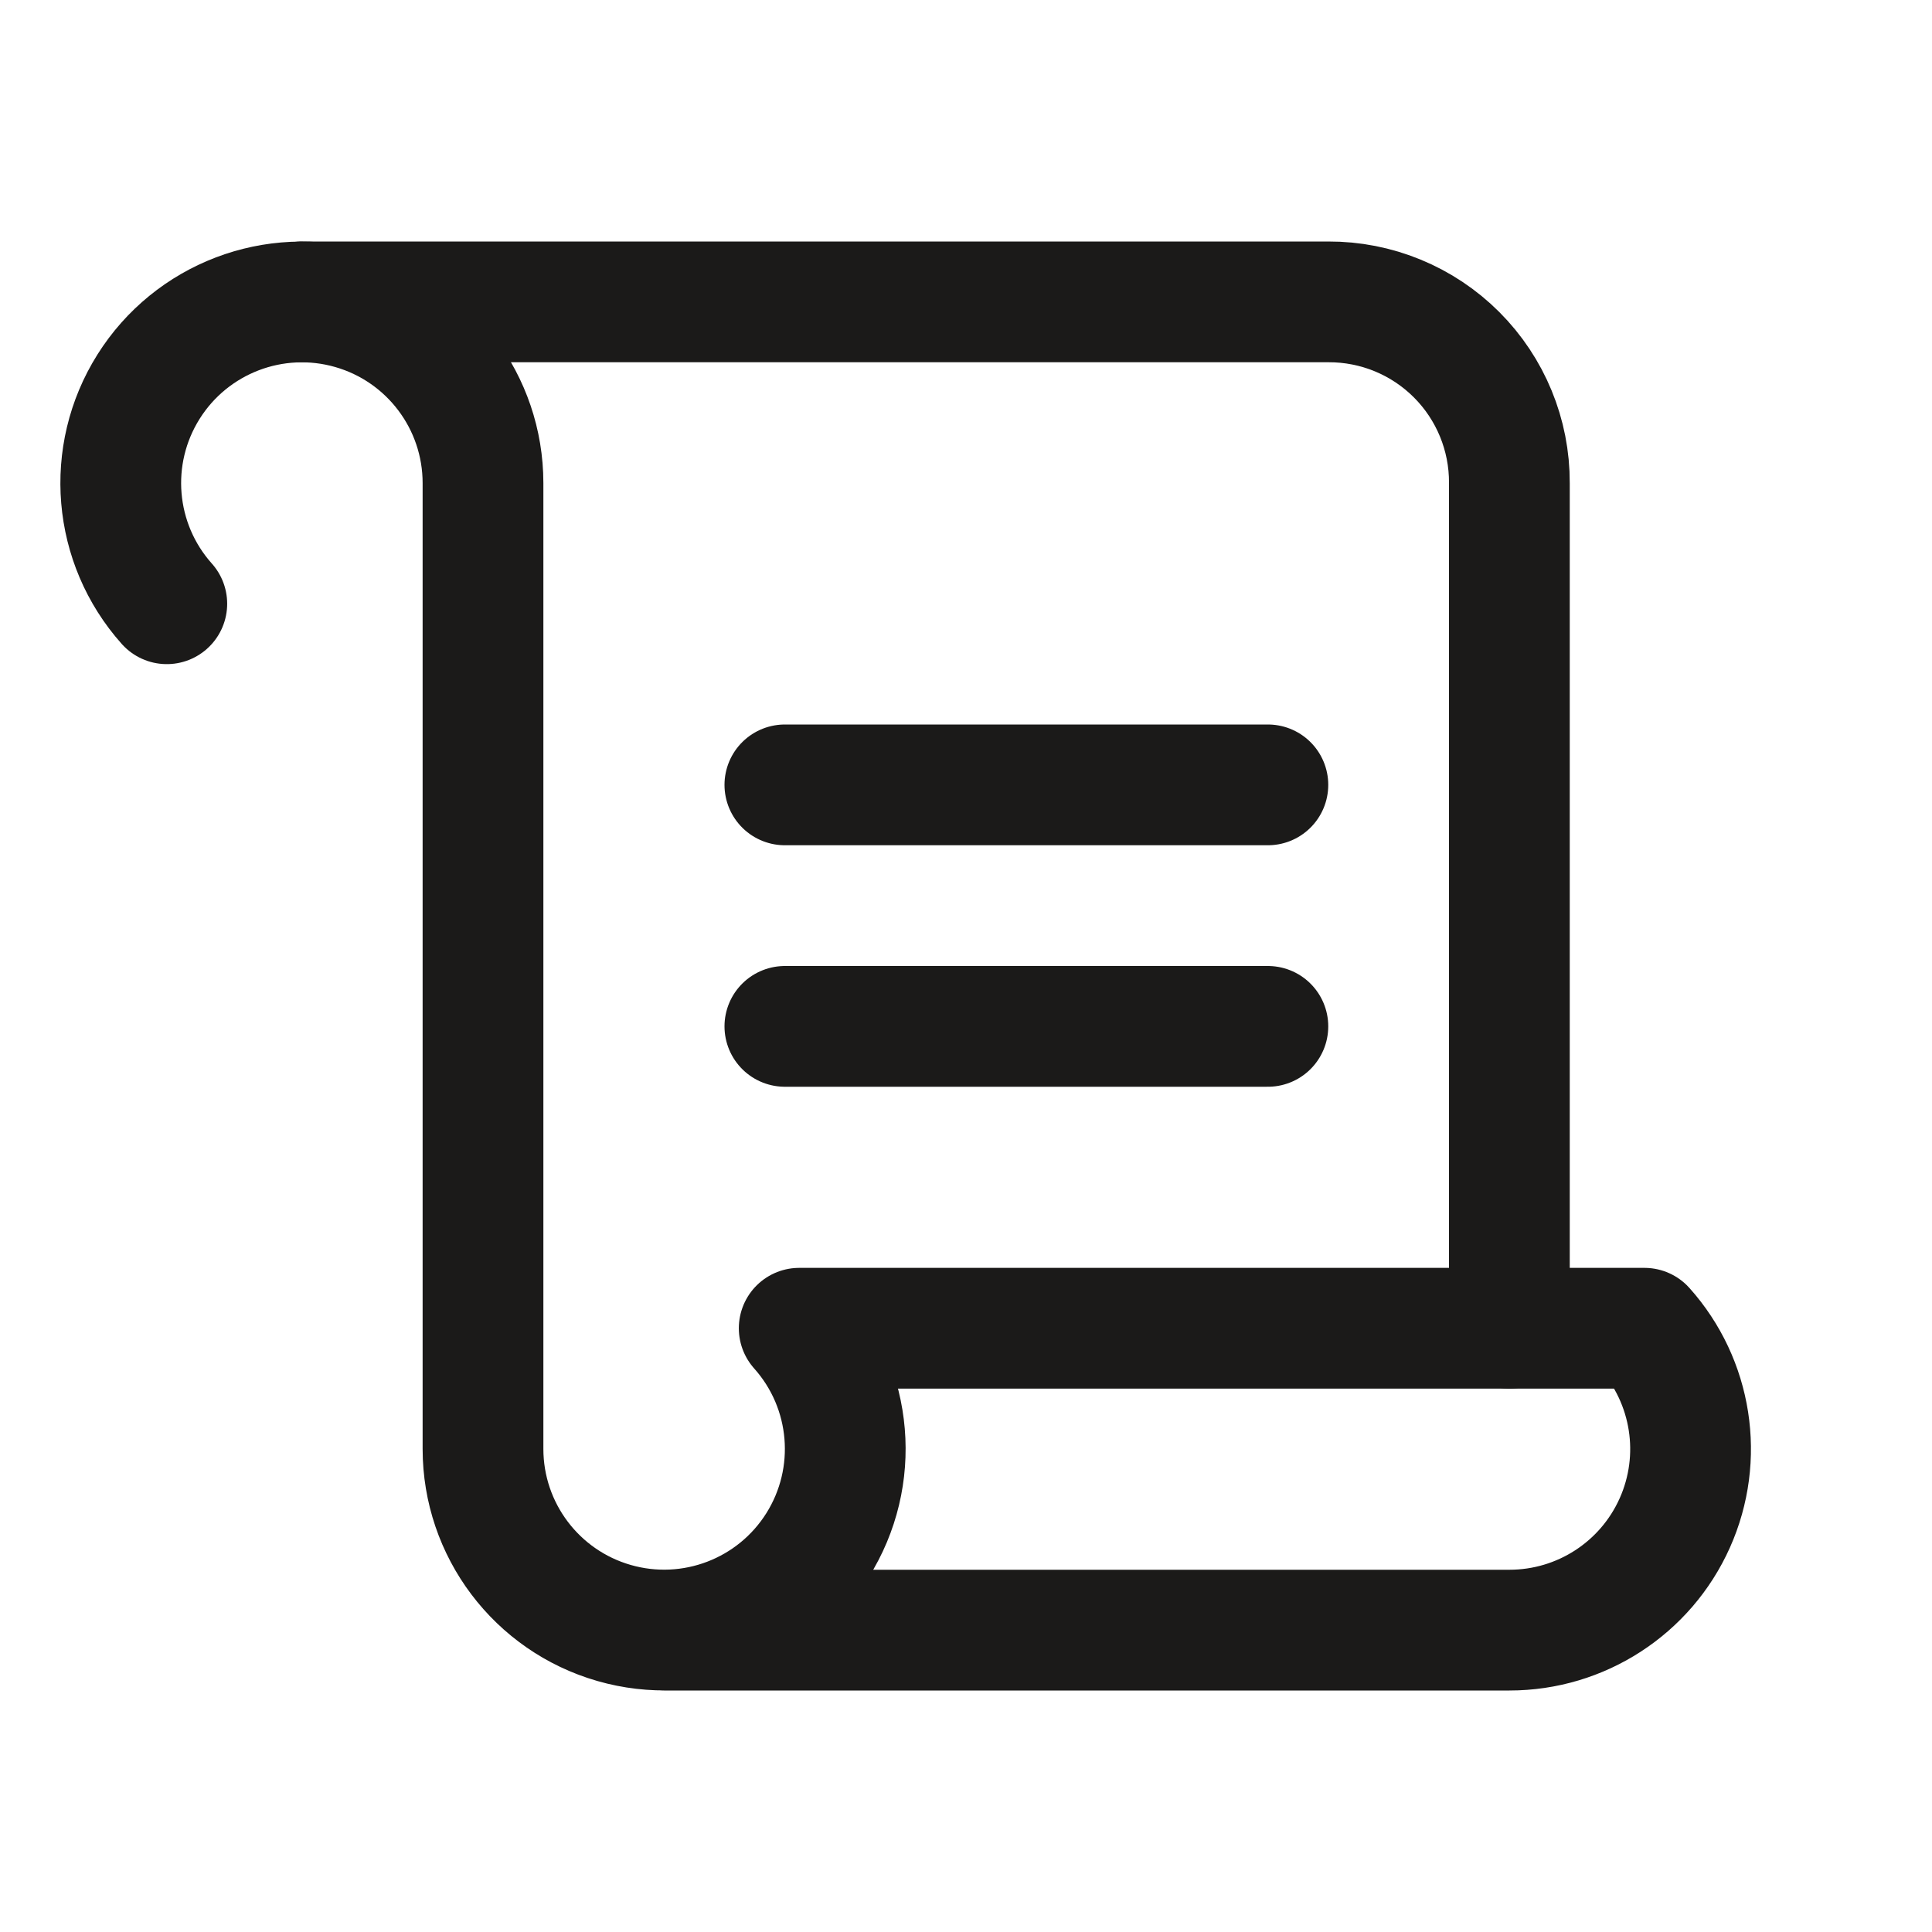
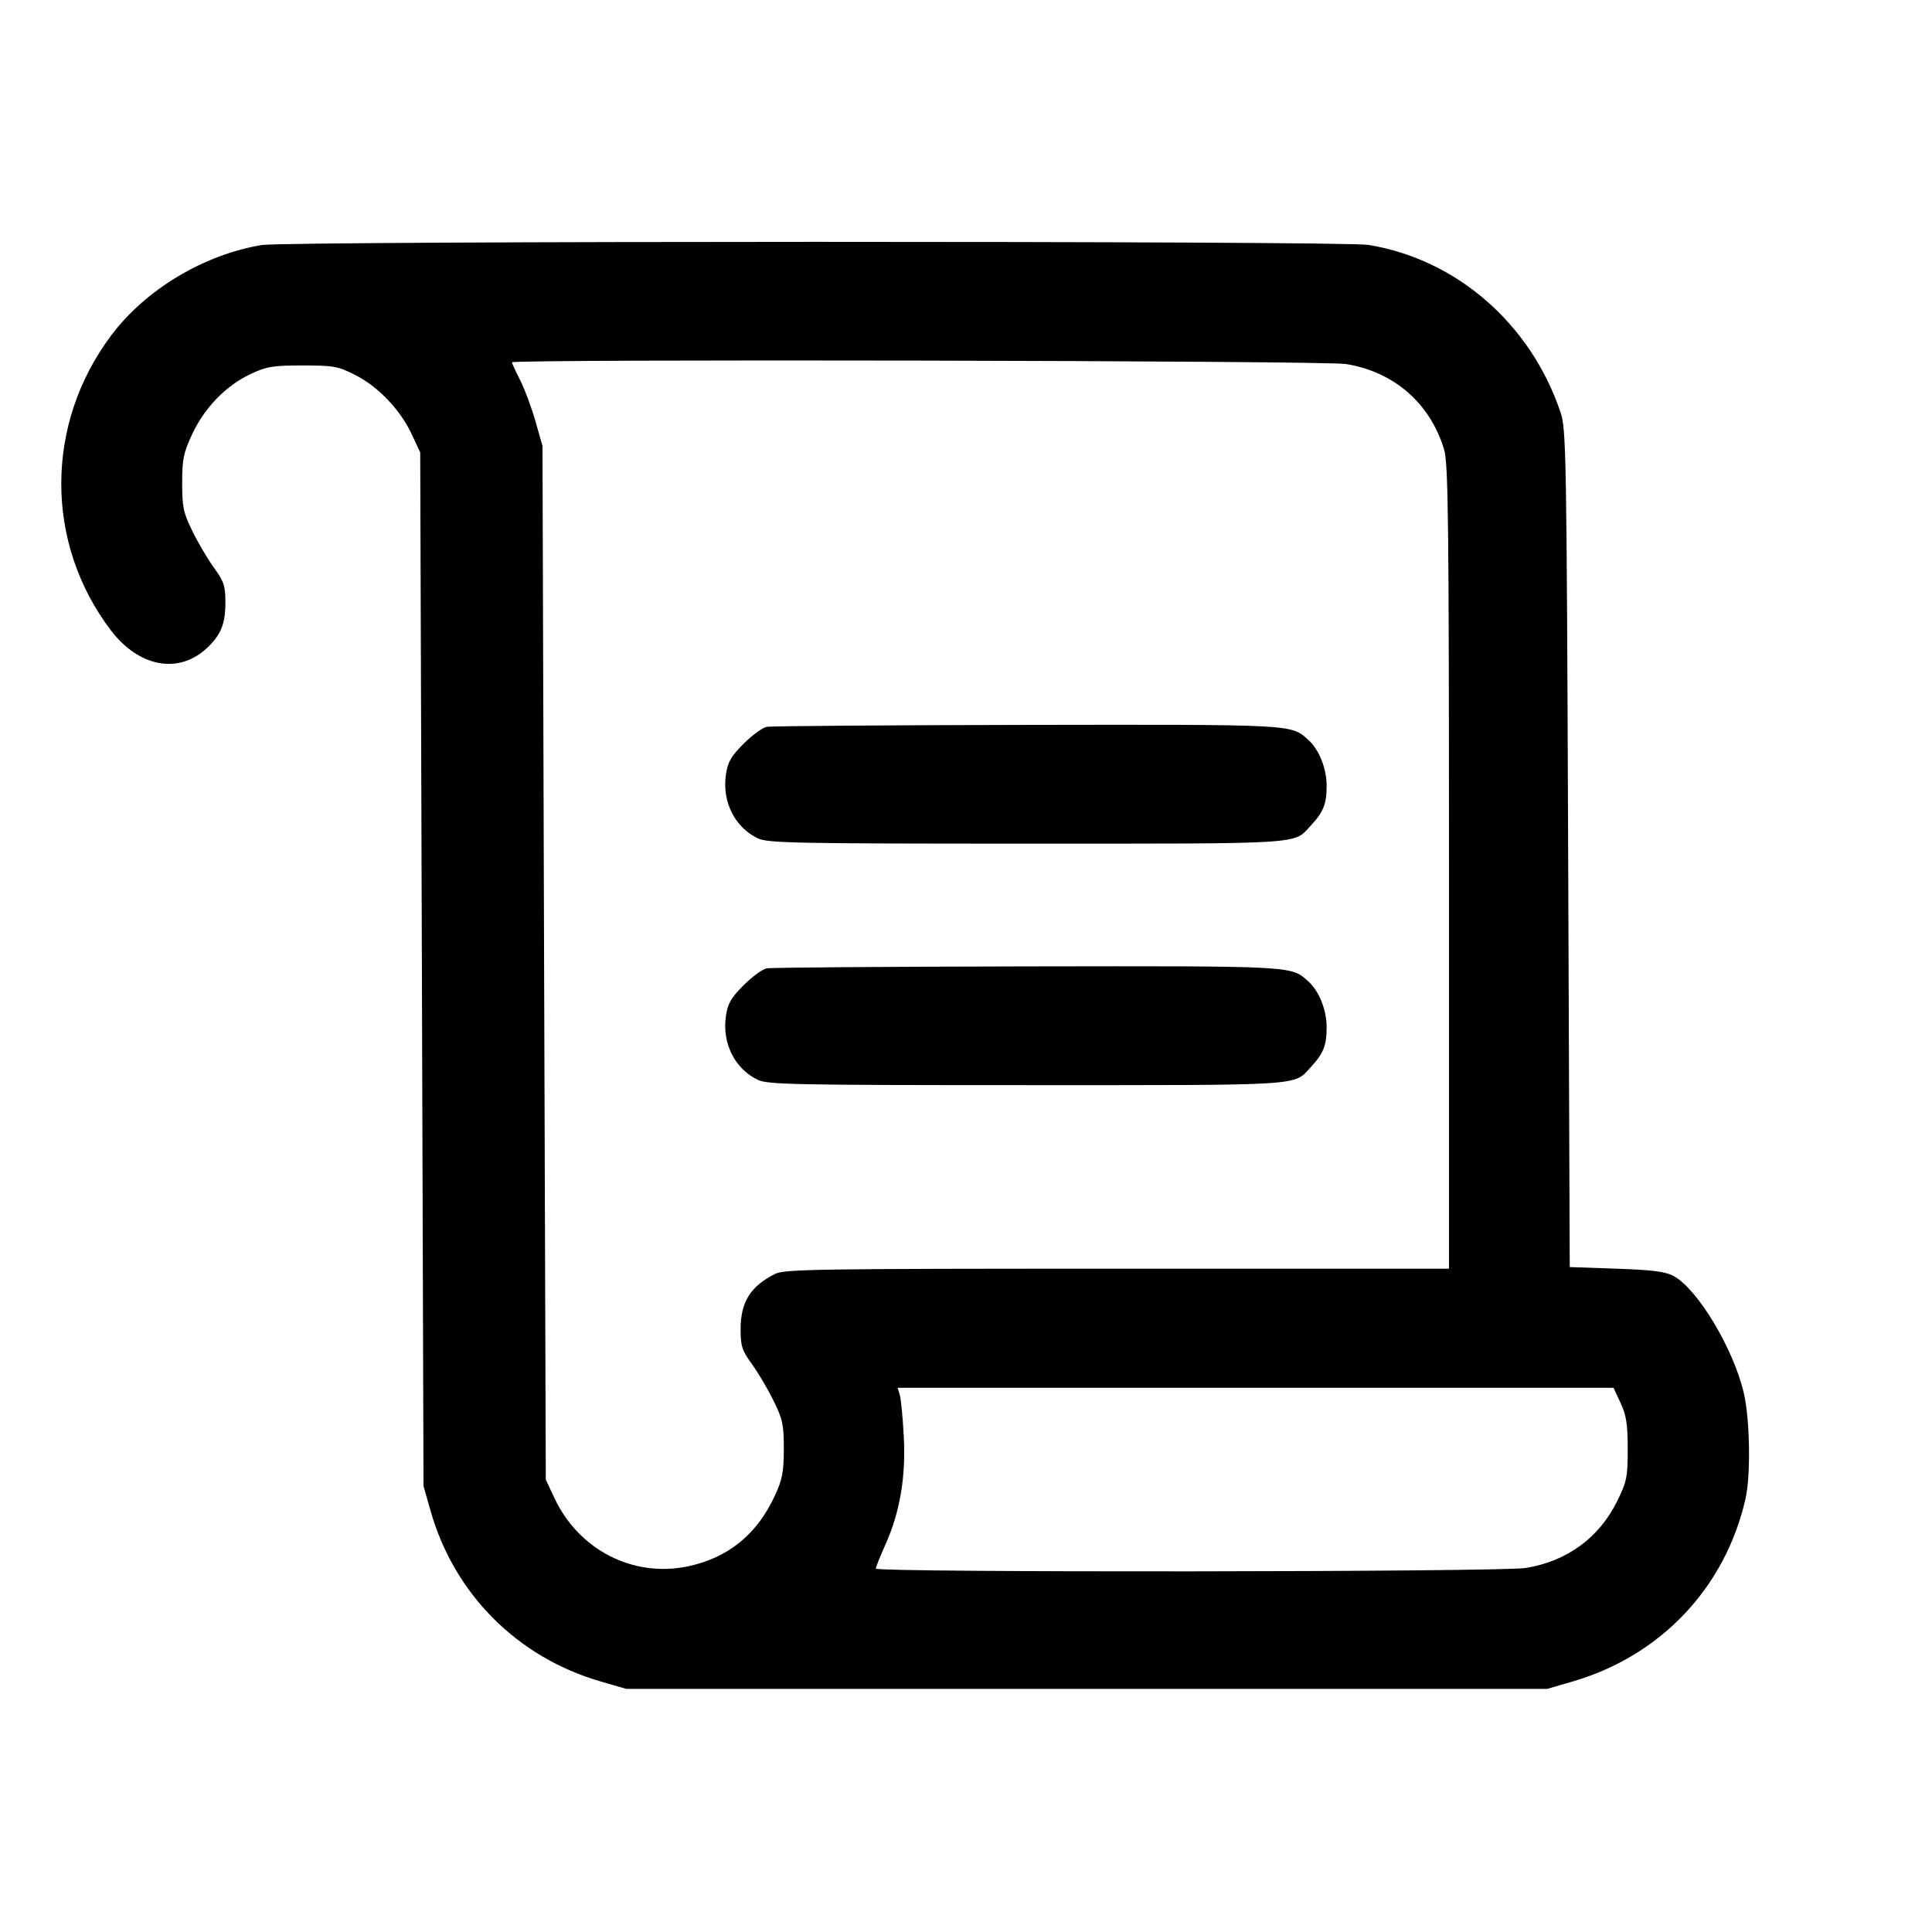
<svg xmlns="http://www.w3.org/2000/svg" xml:space="preserve" fill="none" viewBox="0 0 24 24">
-   <path stroke="#1B1A19" stroke-linecap="round" stroke-linejoin="round" stroke-width="1.5" d="M18.75 16.5V6a2.24 2.24 0 0 0-2.25-2.25H3.75m6 6h6m-6 3h6" />
-   <path stroke="#1B1A19" stroke-linecap="round" stroke-linejoin="round" stroke-width="1.5" d="M2.072 7.5A2.25 2.25 0 1 1 6 6v12a2.25 2.25 0 1 0 3.928-1.5h10.5a2.25 2.25 0 0 1-1.678 3.75H8.25" />
+   <path d="M3.250 3.044 C 2.530 3.164,1.811 3.596,1.384 4.163 C 0.557 5.263,0.553 6.743,1.375 7.827 C 1.725 8.289,2.222 8.381,2.574 8.047 C 2.745 7.886,2.800 7.748,2.800 7.486 C 2.800 7.278,2.783 7.225,2.659 7.054 C 2.581 6.947,2.461 6.743,2.391 6.600 C 2.278 6.370,2.263 6.301,2.263 6.000 C 2.263 5.703,2.279 5.626,2.388 5.392 C 2.542 5.063,2.809 4.789,3.112 4.647 C 3.314 4.552,3.388 4.540,3.760 4.540 C 4.145 4.540,4.199 4.550,4.411 4.657 C 4.696 4.801,4.971 5.089,5.113 5.391 L 5.220 5.620 5.241 12.040 L 5.261 18.460 5.348 18.766 C 5.641 19.800,6.426 20.588,7.462 20.888 L 7.780 20.980 13.500 20.980 L 19.220 20.980 19.532 20.889 C 20.628 20.572,21.432 19.723,21.683 18.620 C 21.750 18.325,21.739 17.627,21.661 17.300 C 21.531 16.749,21.090 16.015,20.790 15.851 C 20.689 15.796,20.533 15.776,20.080 15.760 L 19.500 15.740 19.480 10.540 C 19.461 5.609,19.456 5.329,19.385 5.120 C 19.014 4.021,18.094 3.220,16.997 3.042 C 16.678 2.991,3.561 2.992,3.250 3.044 M16.720 4.522 C 17.316 4.618,17.765 5.008,17.939 5.583 C 17.991 5.753,17.999 6.463,18.000 10.770 L 18.000 15.760 13.878 15.760 C 10.161 15.760,9.743 15.766,9.628 15.825 C 9.321 15.980,9.200 16.174,9.200 16.514 C 9.200 16.722,9.217 16.775,9.341 16.946 C 9.419 17.053,9.539 17.257,9.609 17.400 C 9.723 17.631,9.737 17.698,9.737 18.000 C 9.736 18.285,9.719 18.378,9.627 18.577 C 9.405 19.060,9.045 19.353,8.544 19.458 C 7.864 19.600,7.190 19.254,6.887 18.609 L 6.780 18.380 6.759 11.960 L 6.739 5.540 6.652 5.234 C 6.604 5.065,6.519 4.837,6.463 4.725 C 6.406 4.614,6.360 4.513,6.360 4.501 C 6.360 4.459,16.452 4.479,16.720 4.522 M9.525 9.029 C 9.472 9.039,9.343 9.133,9.238 9.238 C 9.082 9.394,9.041 9.465,9.018 9.619 C 8.967 9.958,9.128 10.279,9.416 10.415 C 9.538 10.473,9.886 10.480,12.758 10.480 C 16.246 10.480,16.065 10.492,16.285 10.254 C 16.441 10.085,16.480 9.987,16.480 9.761 C 16.480 9.547,16.387 9.312,16.253 9.192 C 16.037 8.996,16.097 9.000,12.751 9.005 C 11.029 9.008,9.577 9.019,9.525 9.029 M9.525 12.029 C 9.472 12.039,9.343 12.133,9.238 12.238 C 9.082 12.394,9.041 12.465,9.018 12.619 C 8.967 12.958,9.128 13.279,9.416 13.415 C 9.538 13.473,9.886 13.480,12.758 13.480 C 16.246 13.480,16.065 13.492,16.285 13.254 C 16.441 13.085,16.480 12.987,16.480 12.761 C 16.480 12.547,16.387 12.312,16.253 12.192 C 16.037 11.996,16.097 12.000,12.751 12.005 C 11.029 12.008,9.577 12.019,9.525 12.029 M20.132 17.430 C 20.203 17.583,20.220 17.693,20.220 18.001 C 20.220 18.350,20.209 18.404,20.089 18.648 C 19.865 19.103,19.465 19.395,18.953 19.478 C 18.641 19.529,10.880 19.536,10.880 19.486 C 10.880 19.467,10.933 19.334,10.997 19.192 C 11.178 18.793,11.255 18.343,11.227 17.842 C 11.215 17.610,11.192 17.380,11.178 17.330 L 11.151 17.240 15.598 17.240 L 20.044 17.240 20.132 17.430 " stroke="none" fill-rule="evenodd" fill="black" />
</svg>
